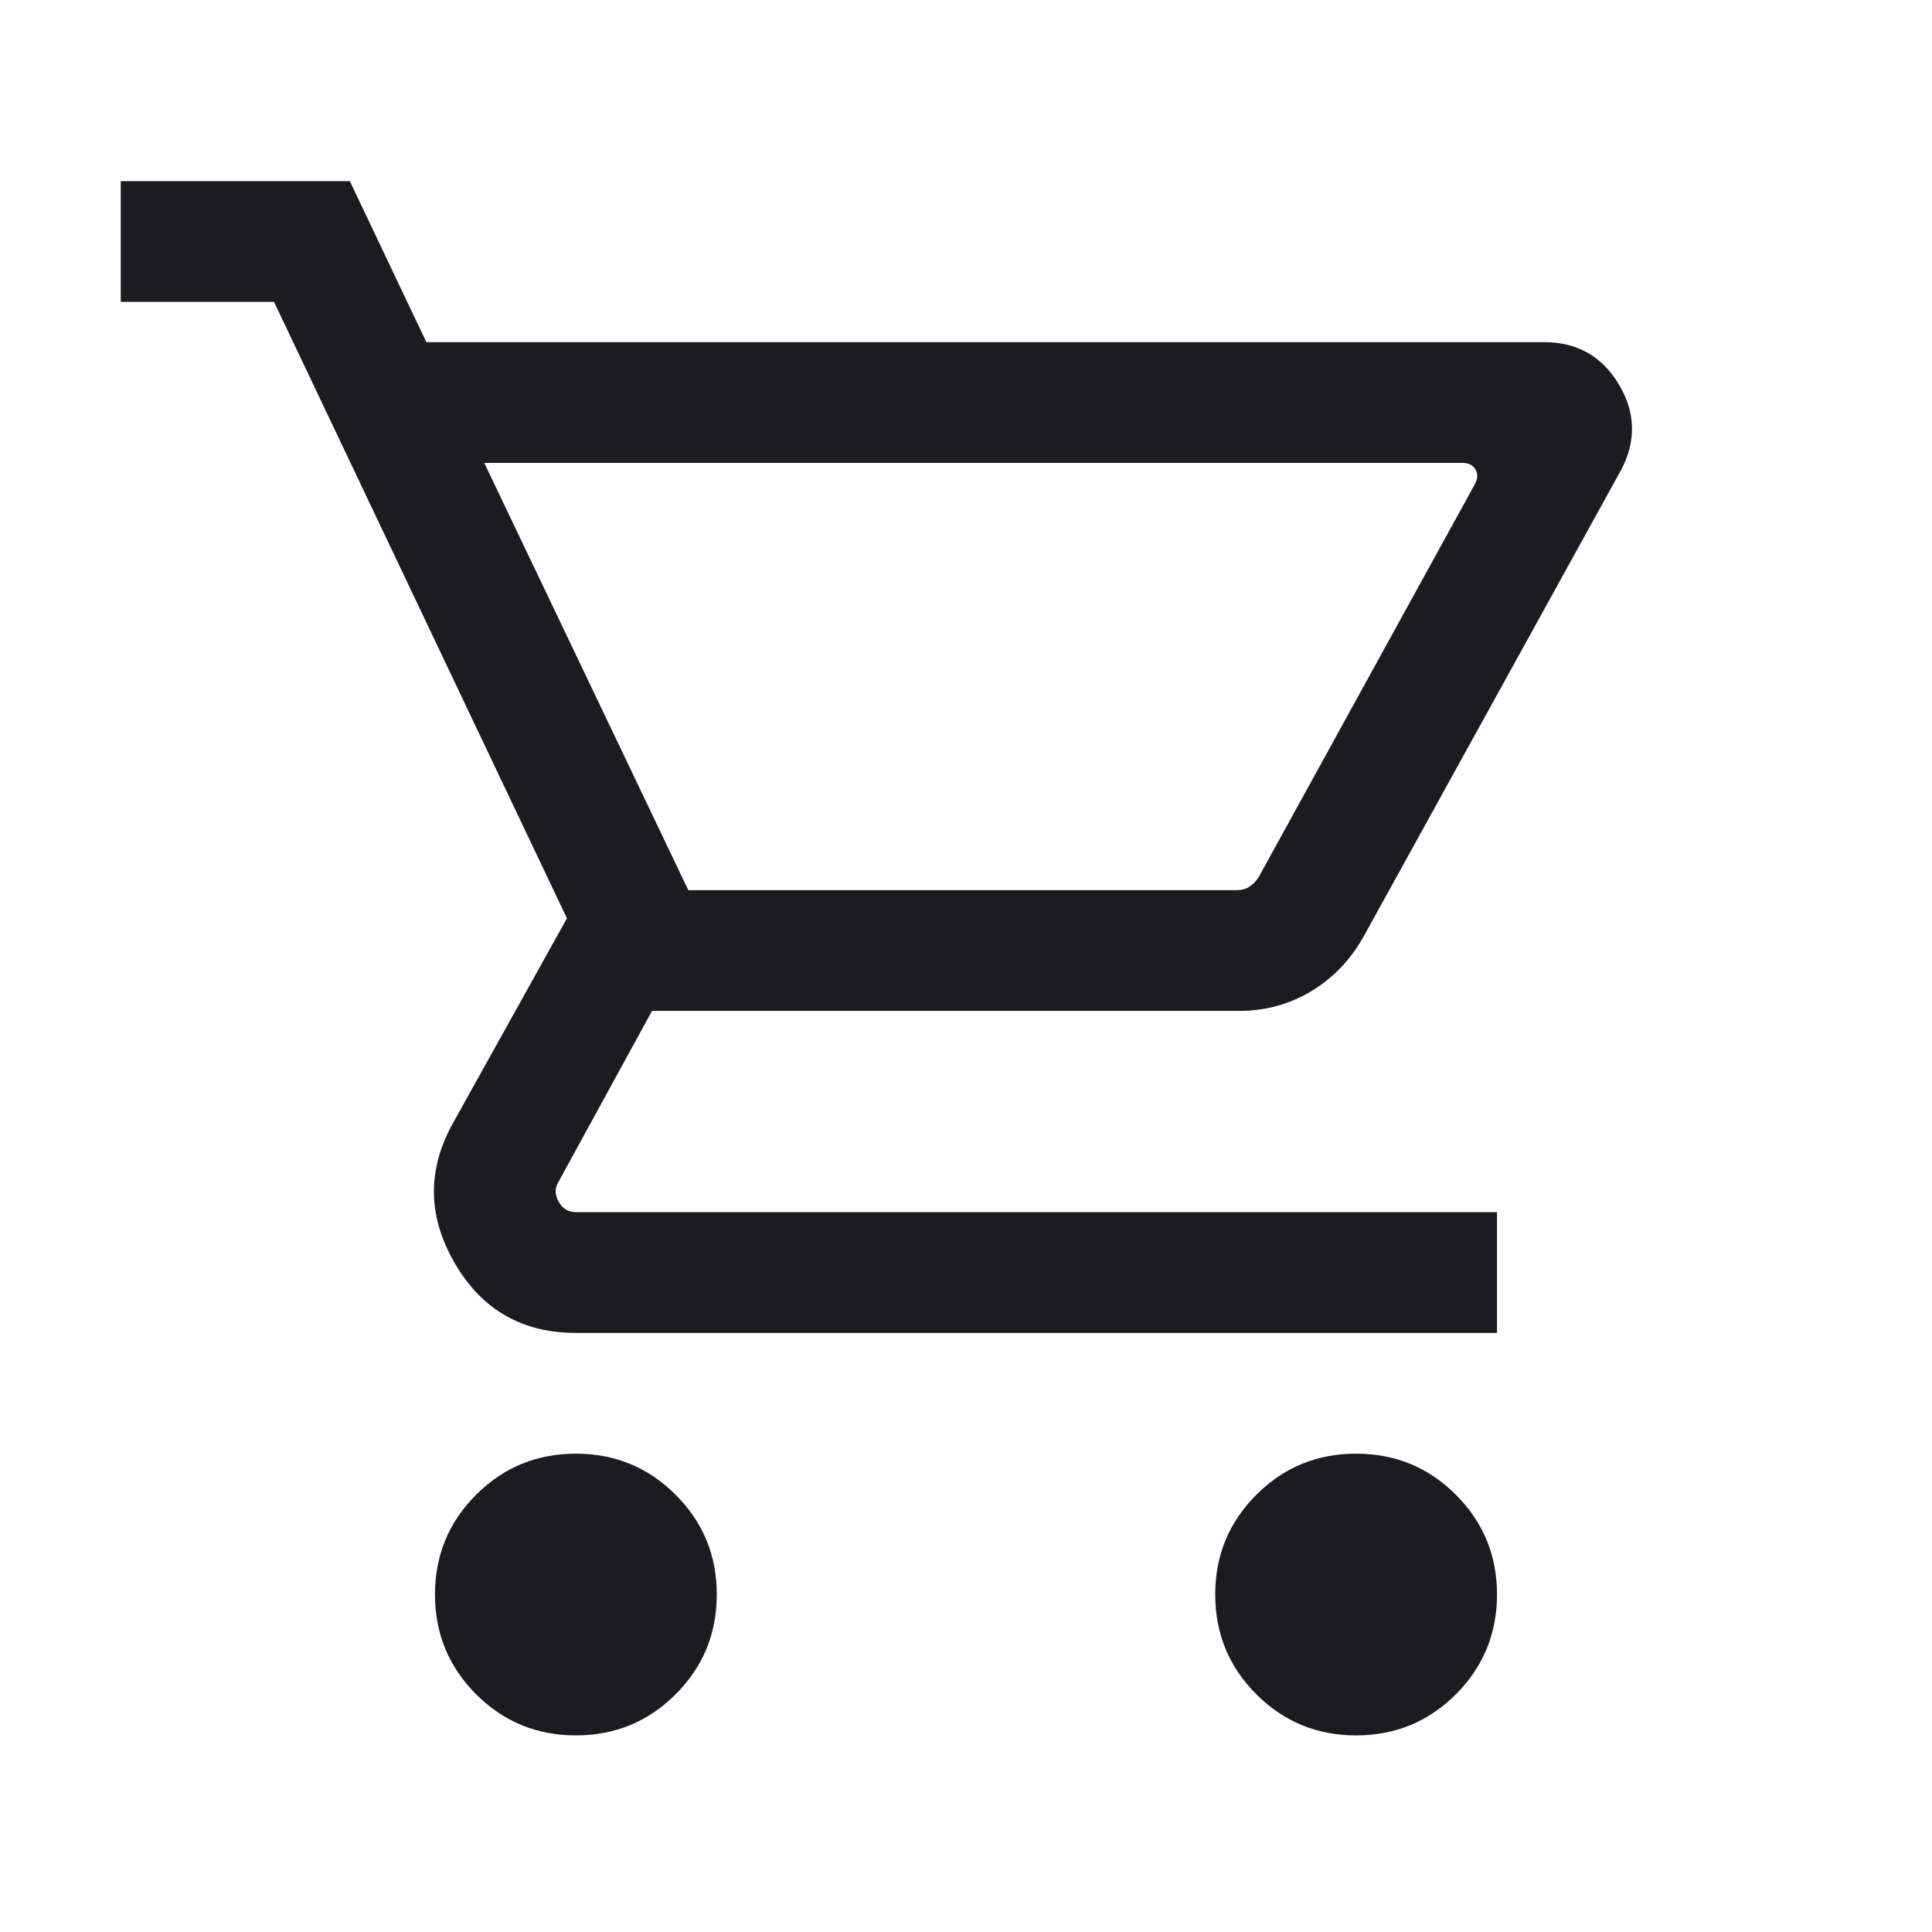
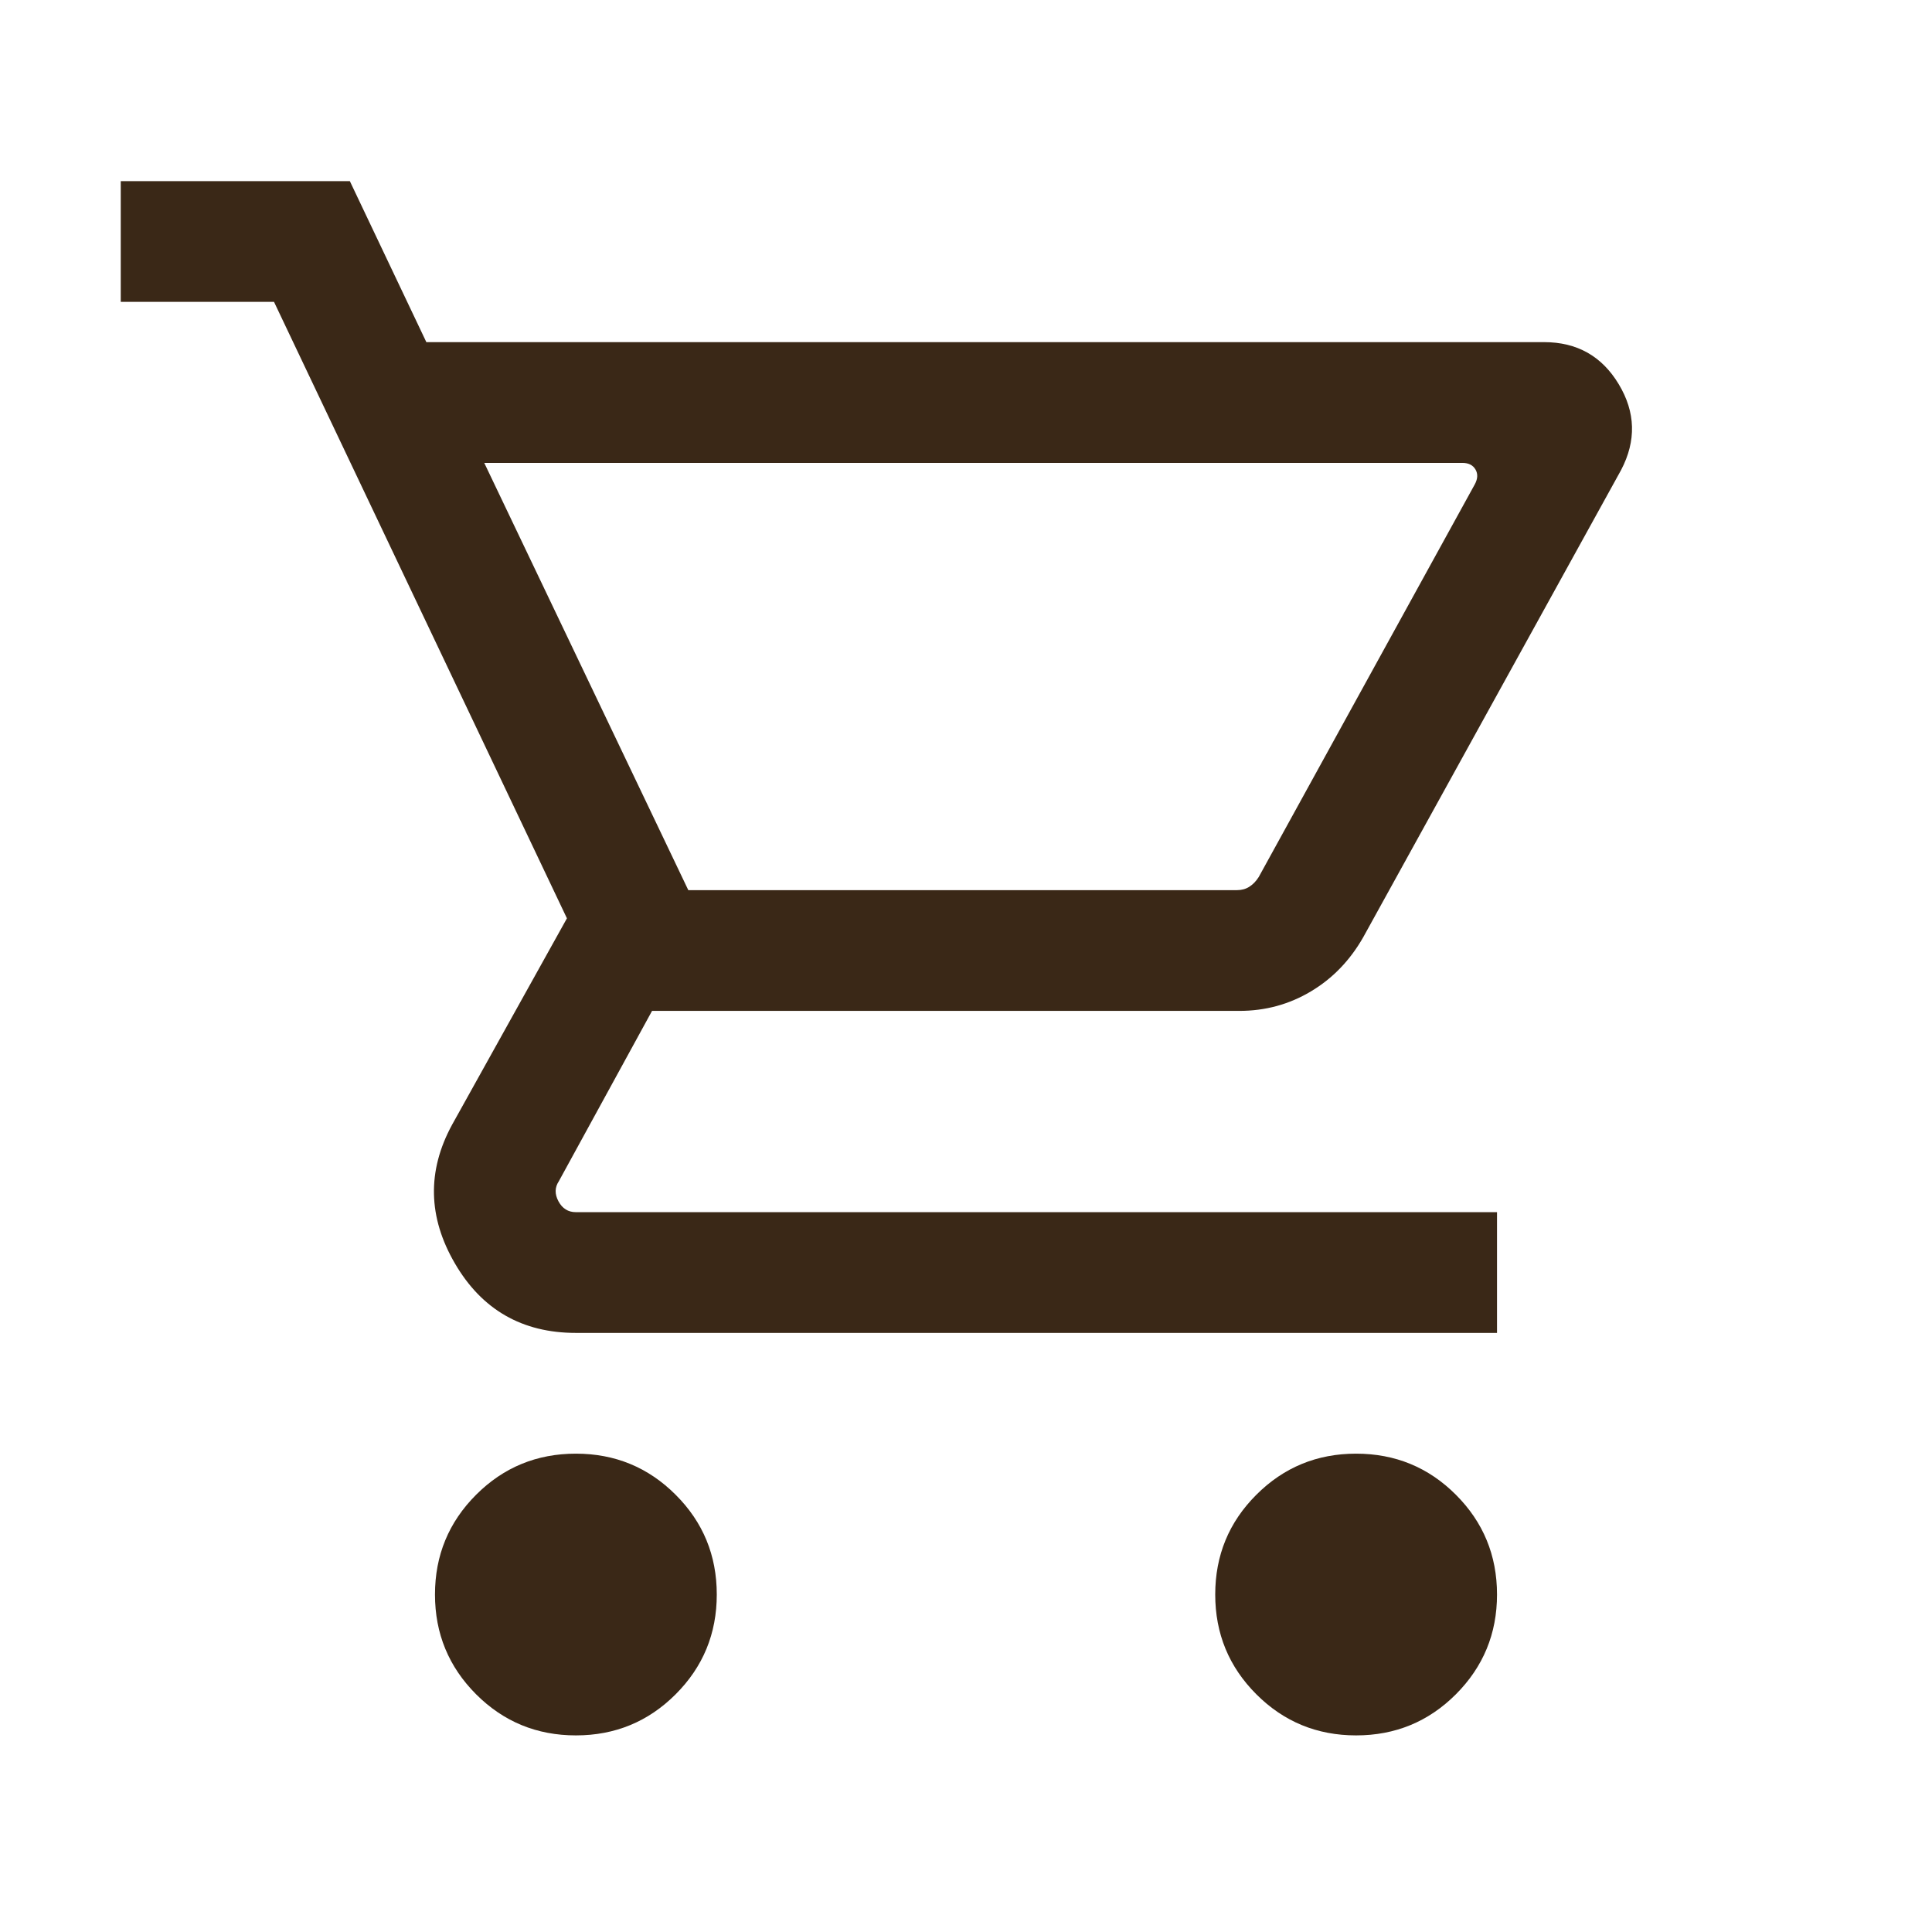
<svg xmlns="http://www.w3.org/2000/svg" width="34" height="34" viewBox="0 0 34 34" fill="none">
-   <mask id="mask0_124_105" style="mask-type:alpha" maskUnits="userSpaceOnUse" x="0" y="0" width="34" height="34">
+   <mask id="mask0_99_240" style="mask-type:alpha" maskUnits="userSpaceOnUse" x="0" y="0" width="34" height="34">
    <rect width="34" height="34" fill="#D9D9D9" />
  </mask>
-   <g mask="url(#mask0_124_105)">
-     <path d="M10.135 30.54C9.446 30.54 8.861 30.299 8.379 29.817C7.897 29.334 7.655 28.749 7.655 28.061C7.655 27.372 7.897 26.787 8.379 26.305C8.861 25.823 9.446 25.582 10.135 25.582C10.823 25.582 11.408 25.823 11.89 26.305C12.373 26.787 12.614 27.372 12.614 28.061C12.614 28.749 12.373 29.334 11.89 29.817C11.408 30.299 10.823 30.54 10.135 30.54ZM23.865 30.54C23.177 30.54 22.592 30.299 22.11 29.817C21.627 29.334 21.386 28.749 21.386 28.061C21.386 27.372 21.627 26.787 22.11 26.305C22.592 25.823 23.177 25.582 23.865 25.582C24.554 25.582 25.139 25.823 25.621 26.305C26.103 26.787 26.345 27.372 26.345 28.061C26.345 28.749 26.103 29.334 25.621 29.817C25.139 30.299 24.554 30.54 23.865 30.54ZM8.522 8.146L12.113 15.665H21.77C21.852 15.665 21.925 15.645 21.988 15.604C22.052 15.563 22.106 15.506 22.152 15.433L25.952 8.527C26.007 8.427 26.011 8.339 25.966 8.262C25.92 8.184 25.843 8.146 25.734 8.146L8.522 8.146ZM7.503 6.021H27.173C27.752 6.021 28.19 6.267 28.487 6.761C28.784 7.254 28.798 7.757 28.529 8.271L23.991 16.493C23.758 16.902 23.451 17.22 23.068 17.448C22.686 17.676 22.267 17.79 21.811 17.79H11.475L9.835 20.787C9.762 20.896 9.76 21.014 9.828 21.141C9.896 21.268 9.998 21.332 10.135 21.332H26.345V23.457H10.135C9.19 23.457 8.48 23.049 8.006 22.235C7.531 21.42 7.514 20.607 7.955 19.795L9.977 16.161L4.822 5.312H2.125V3.188H6.157L7.503 6.021Z" fill="#1C1B1F" />
+   <g mask="url(#mask0_99_240)">
+     <path d="M10.135 30.54C9.446 30.54 8.861 30.299 8.379 29.817C7.897 29.334 7.655 28.749 7.655 28.061C7.655 27.372 7.897 26.787 8.379 26.305C8.861 25.823 9.446 25.582 10.135 25.582C10.823 25.582 11.408 25.823 11.89 26.305C12.373 26.787 12.614 27.372 12.614 28.061C12.614 28.749 12.373 29.334 11.89 29.817C11.408 30.299 10.823 30.54 10.135 30.54ZM23.865 30.54C23.177 30.54 22.592 30.299 22.11 29.817C21.627 29.334 21.386 28.749 21.386 28.061C21.386 27.372 21.627 26.787 22.11 26.305C22.592 25.823 23.177 25.582 23.865 25.582C24.554 25.582 25.139 25.823 25.621 26.305C26.103 26.787 26.345 27.372 26.345 28.061C26.345 28.749 26.103 29.334 25.621 29.817C25.139 30.299 24.554 30.54 23.865 30.54ZM8.522 8.146L12.113 15.665H21.77C21.852 15.665 21.925 15.645 21.988 15.604C22.052 15.563 22.106 15.506 22.152 15.433L25.952 8.527C26.007 8.427 26.011 8.339 25.966 8.262C25.92 8.184 25.843 8.146 25.734 8.146L8.522 8.146ZM7.503 6.021H27.173C27.752 6.021 28.19 6.267 28.487 6.761C28.784 7.254 28.798 7.757 28.529 8.271L23.991 16.493C23.758 16.902 23.451 17.22 23.068 17.448C22.686 17.676 22.267 17.79 21.811 17.79H11.475L9.835 20.787C9.762 20.896 9.76 21.014 9.828 21.141C9.896 21.268 9.998 21.332 10.135 21.332H26.345V23.457H10.135C9.19 23.457 8.48 23.049 8.006 22.235C7.531 21.42 7.514 20.607 7.955 19.795L9.977 16.161L4.822 5.312H2.125V3.188H6.157L7.503 6.021Z" fill="#3A2817" />
  </g>
</svg>
